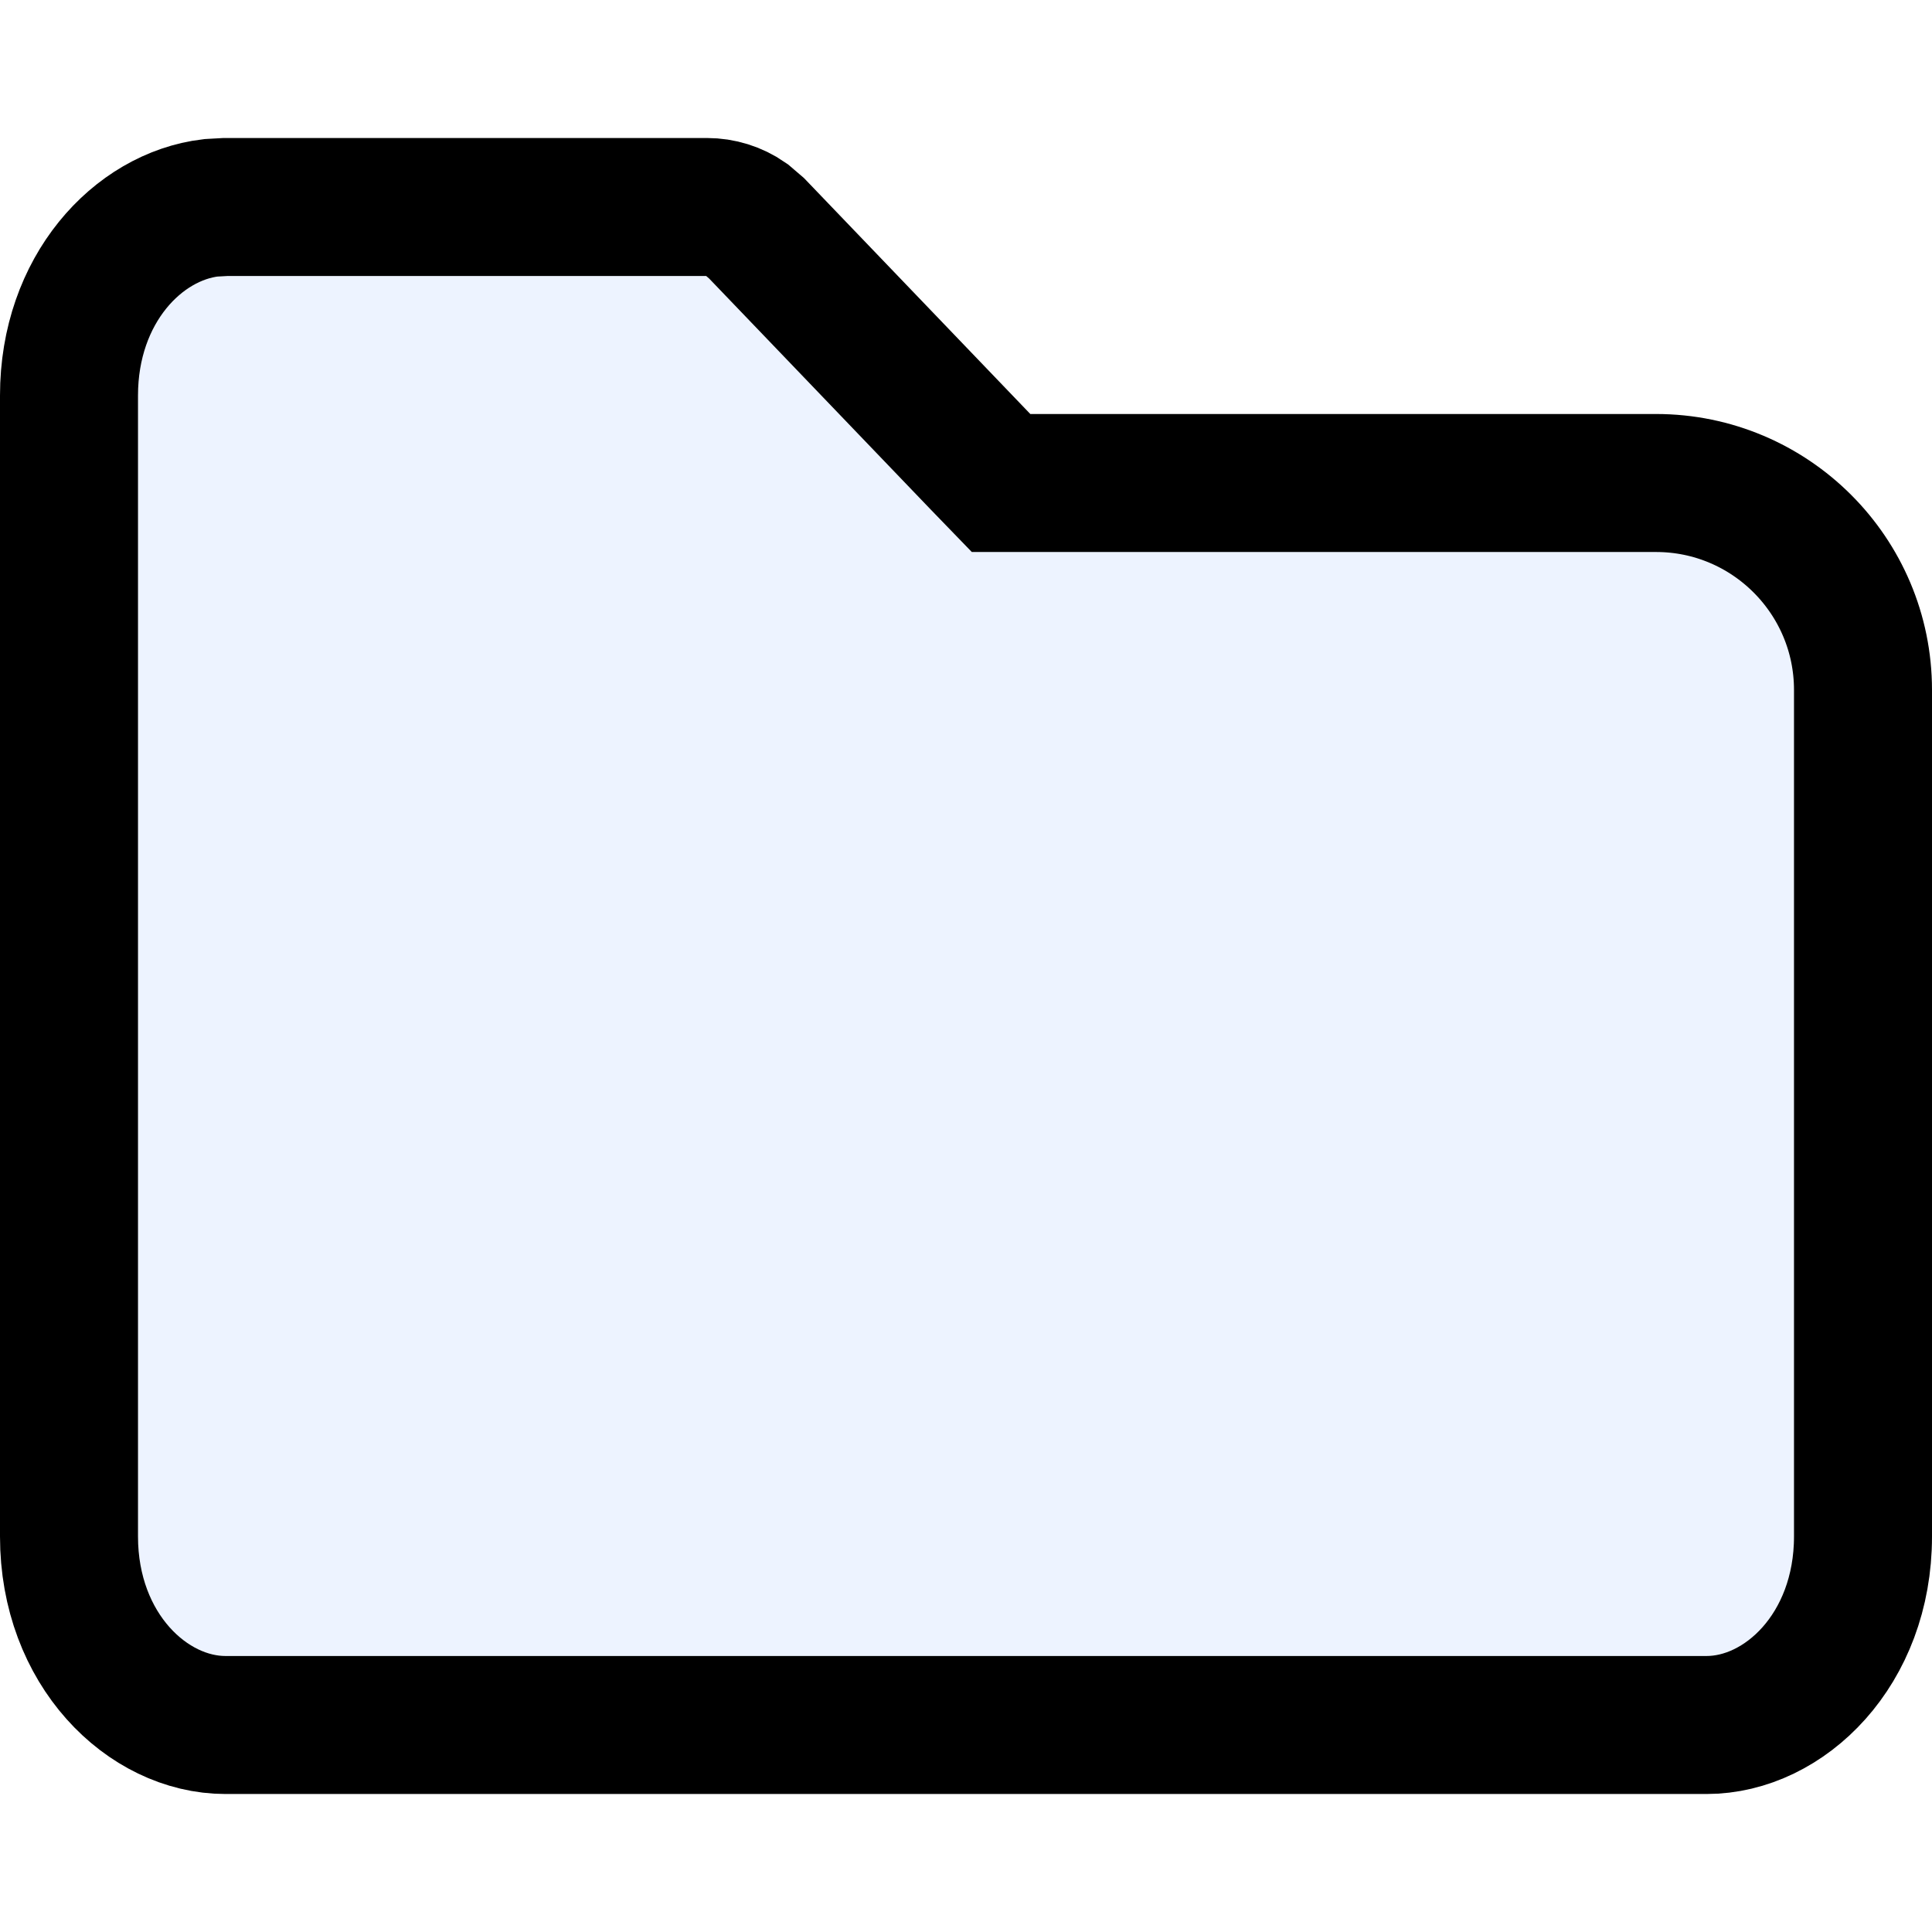
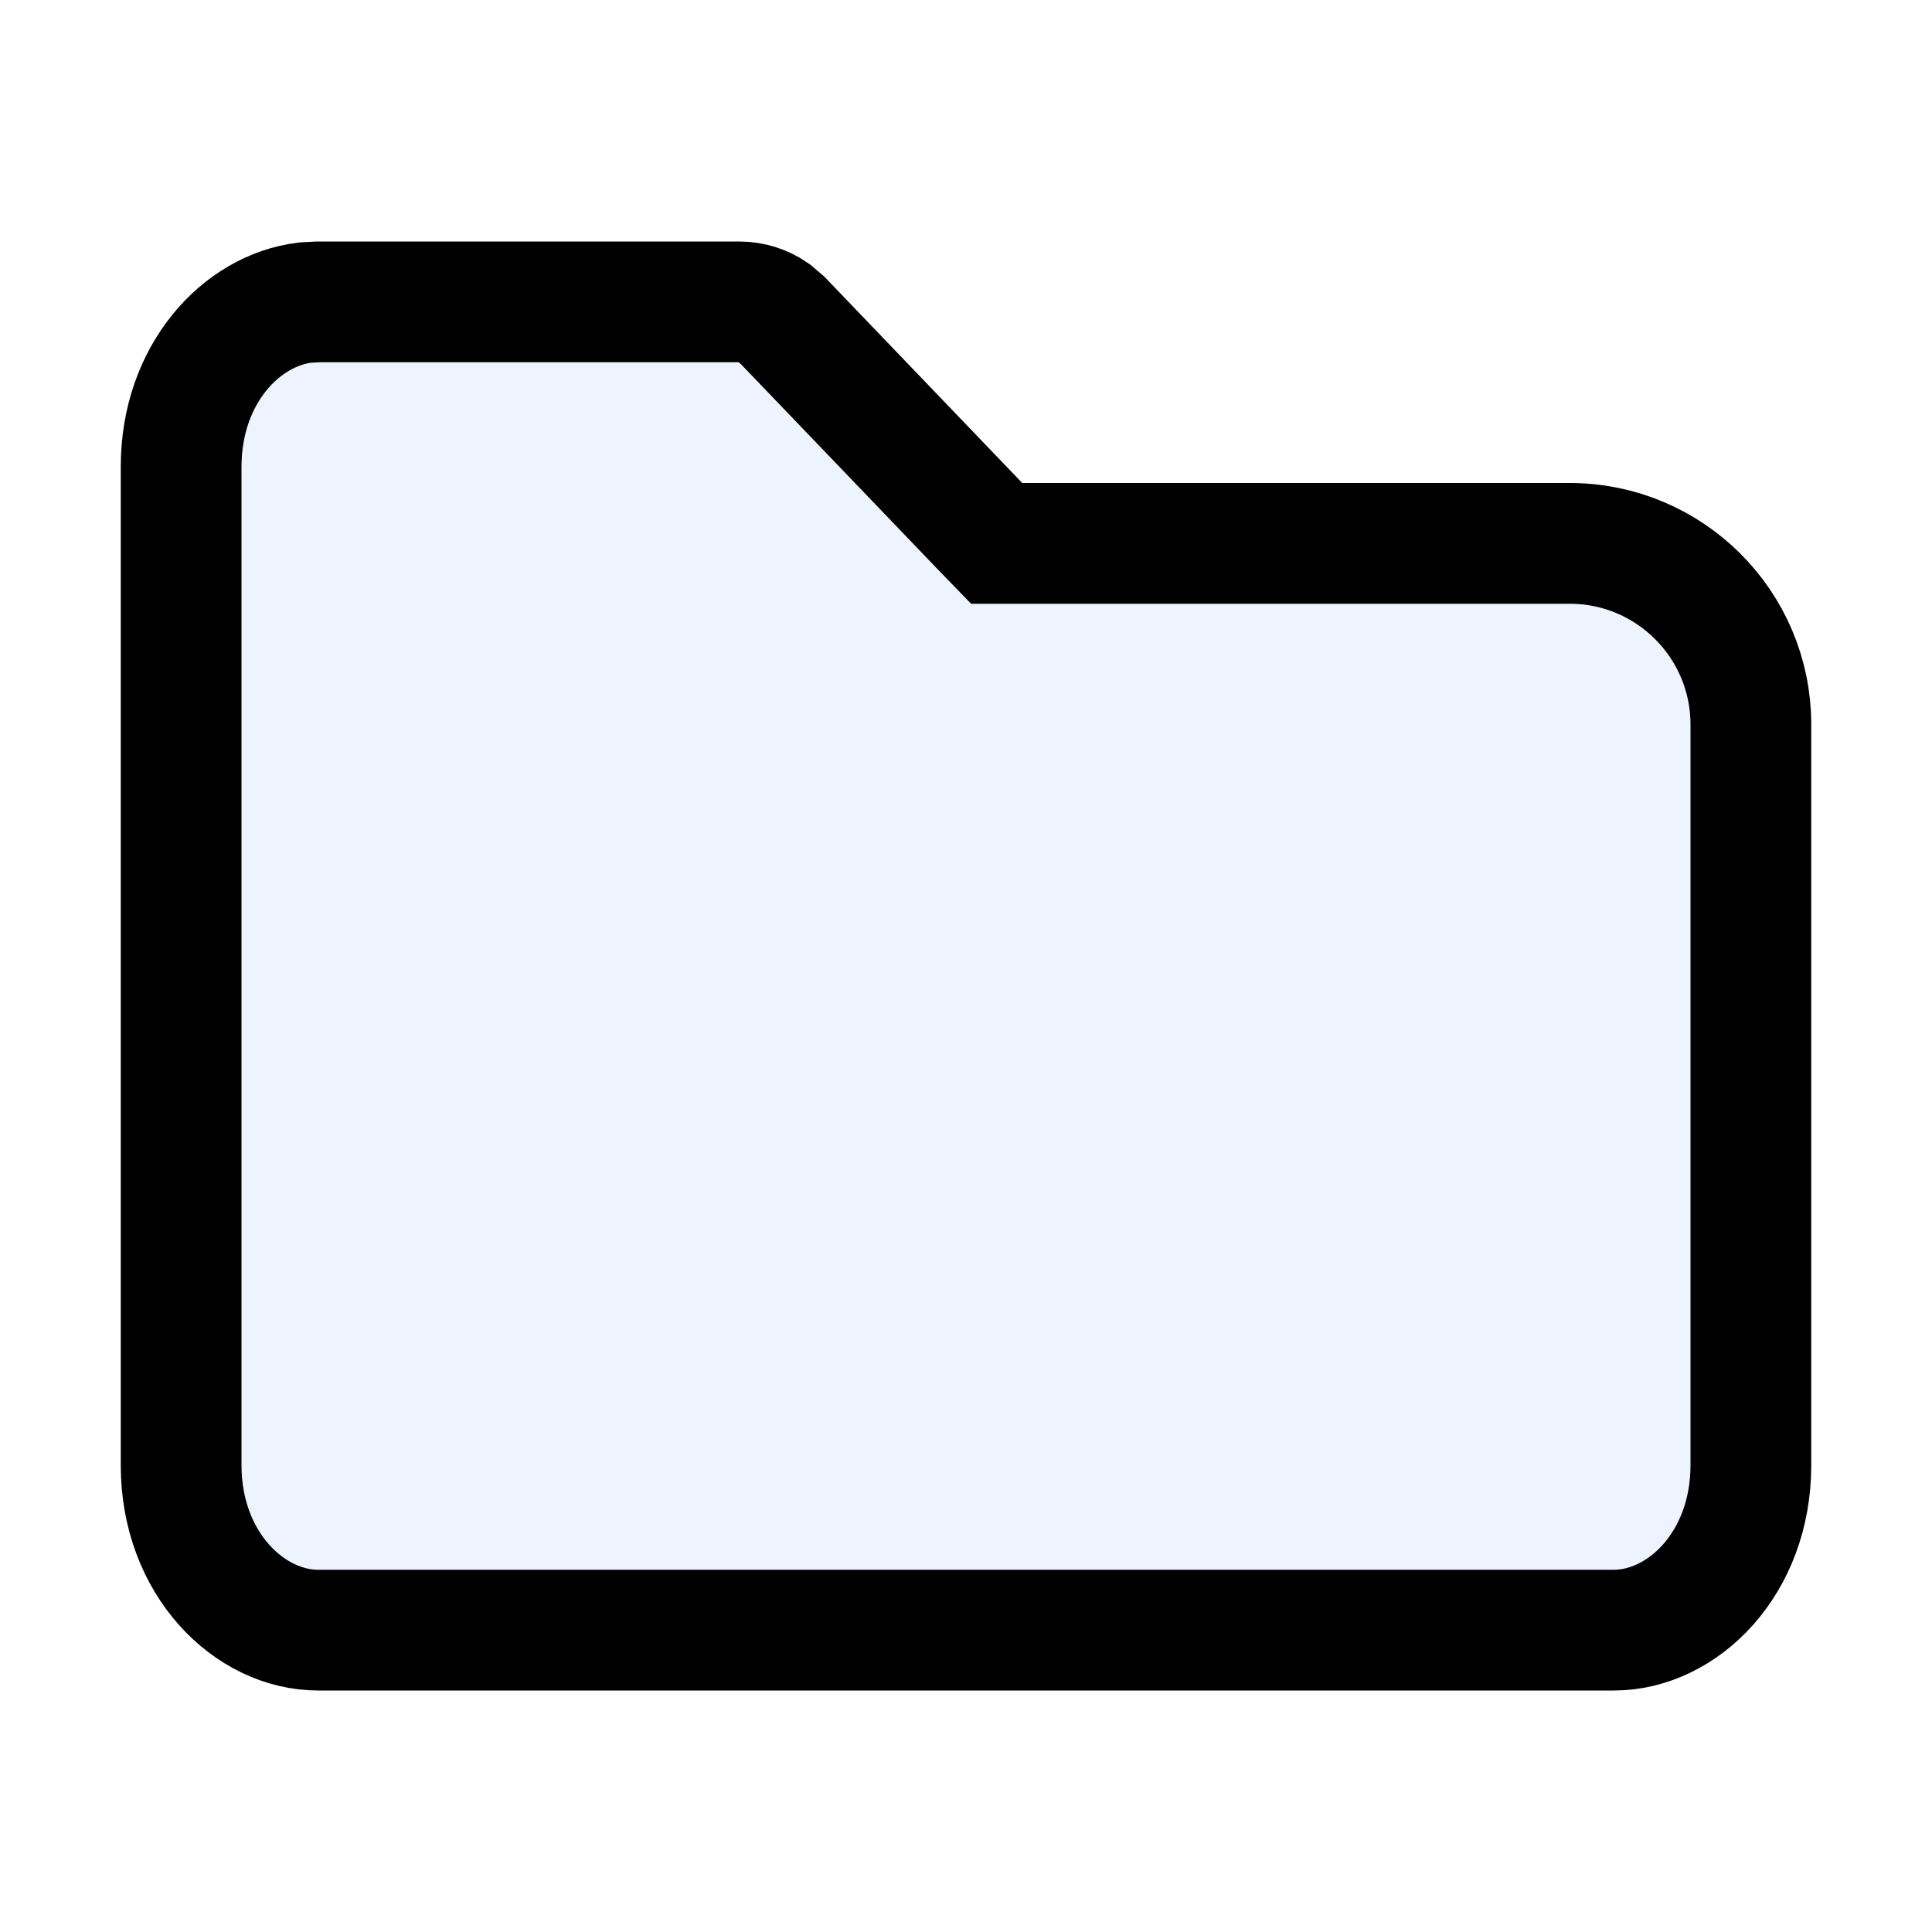
- <svg xmlns="http://www.w3.org/2000/svg" width="14" height="14" viewBox="0 0 14 14" fill="none">
-   <path d="M1.634 1.5H5.122C5.224 1.5 5.323 1.531 5.405 1.588L5.482 1.654L7.105 3.346L7.254 3.5H12C12.828 3.5 13.5 4.172 13.5 5V11.134C13.5 11.953 12.931 12.5 12.366 12.5H1.634C1.069 12.5 0.5 11.953 0.5 11.134V2.866C0.5 2.098 0.999 1.569 1.527 1.506L1.634 1.5Z" fill="#EDF3FF" stroke="black" />
+ <svg xmlns="http://www.w3.org/2000/svg" width="16" height="16" viewBox="0 0 16 16" fill="none">
+   <path d="M2.634 2.5H6.122C6.224 2.5 6.323 2.531 6.405 2.588L6.482 2.654L8.105 4.346L8.254 4.5H13C13.828 4.5 14.5 5.172 14.5 6V12.134C14.5 12.953 13.931 13.5 13.366 13.5H2.634C2.069 13.5 1.5 12.953 1.5 12.134V3.866C1.5 3.098 1.999 2.569 2.527 2.506L2.634 2.5Z" fill="#EDF3FF" stroke="black" />
</svg>
